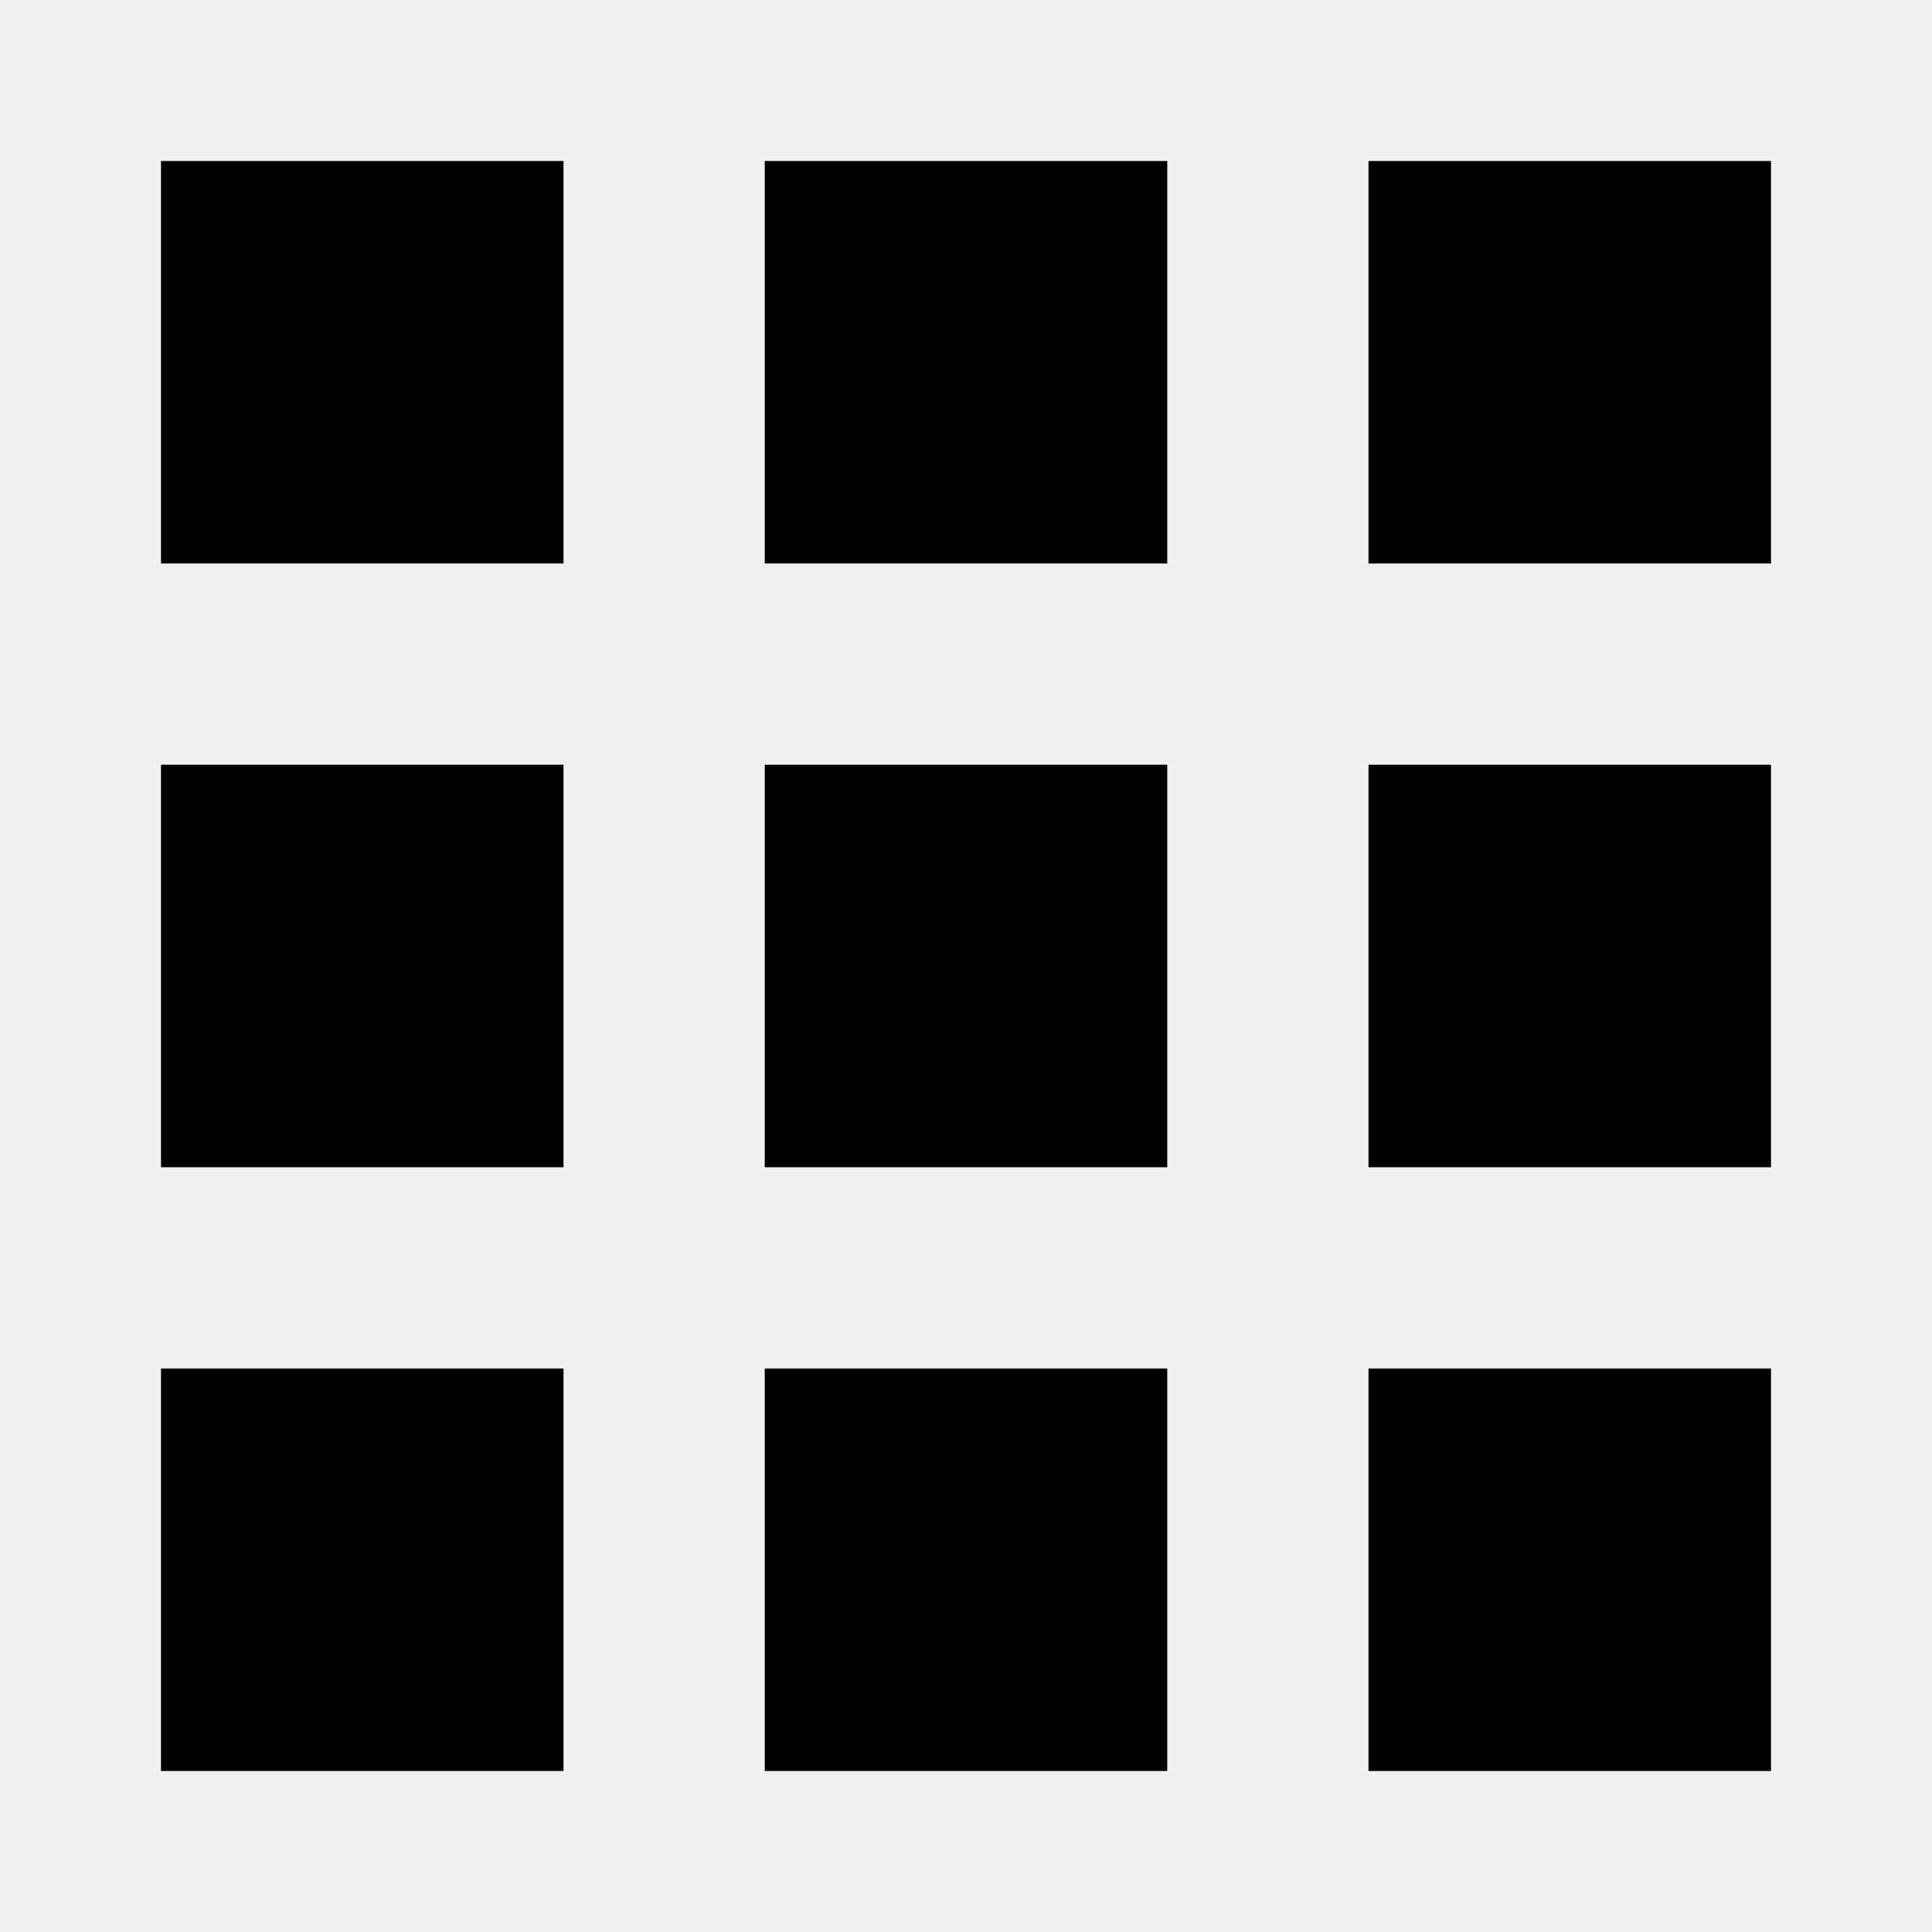
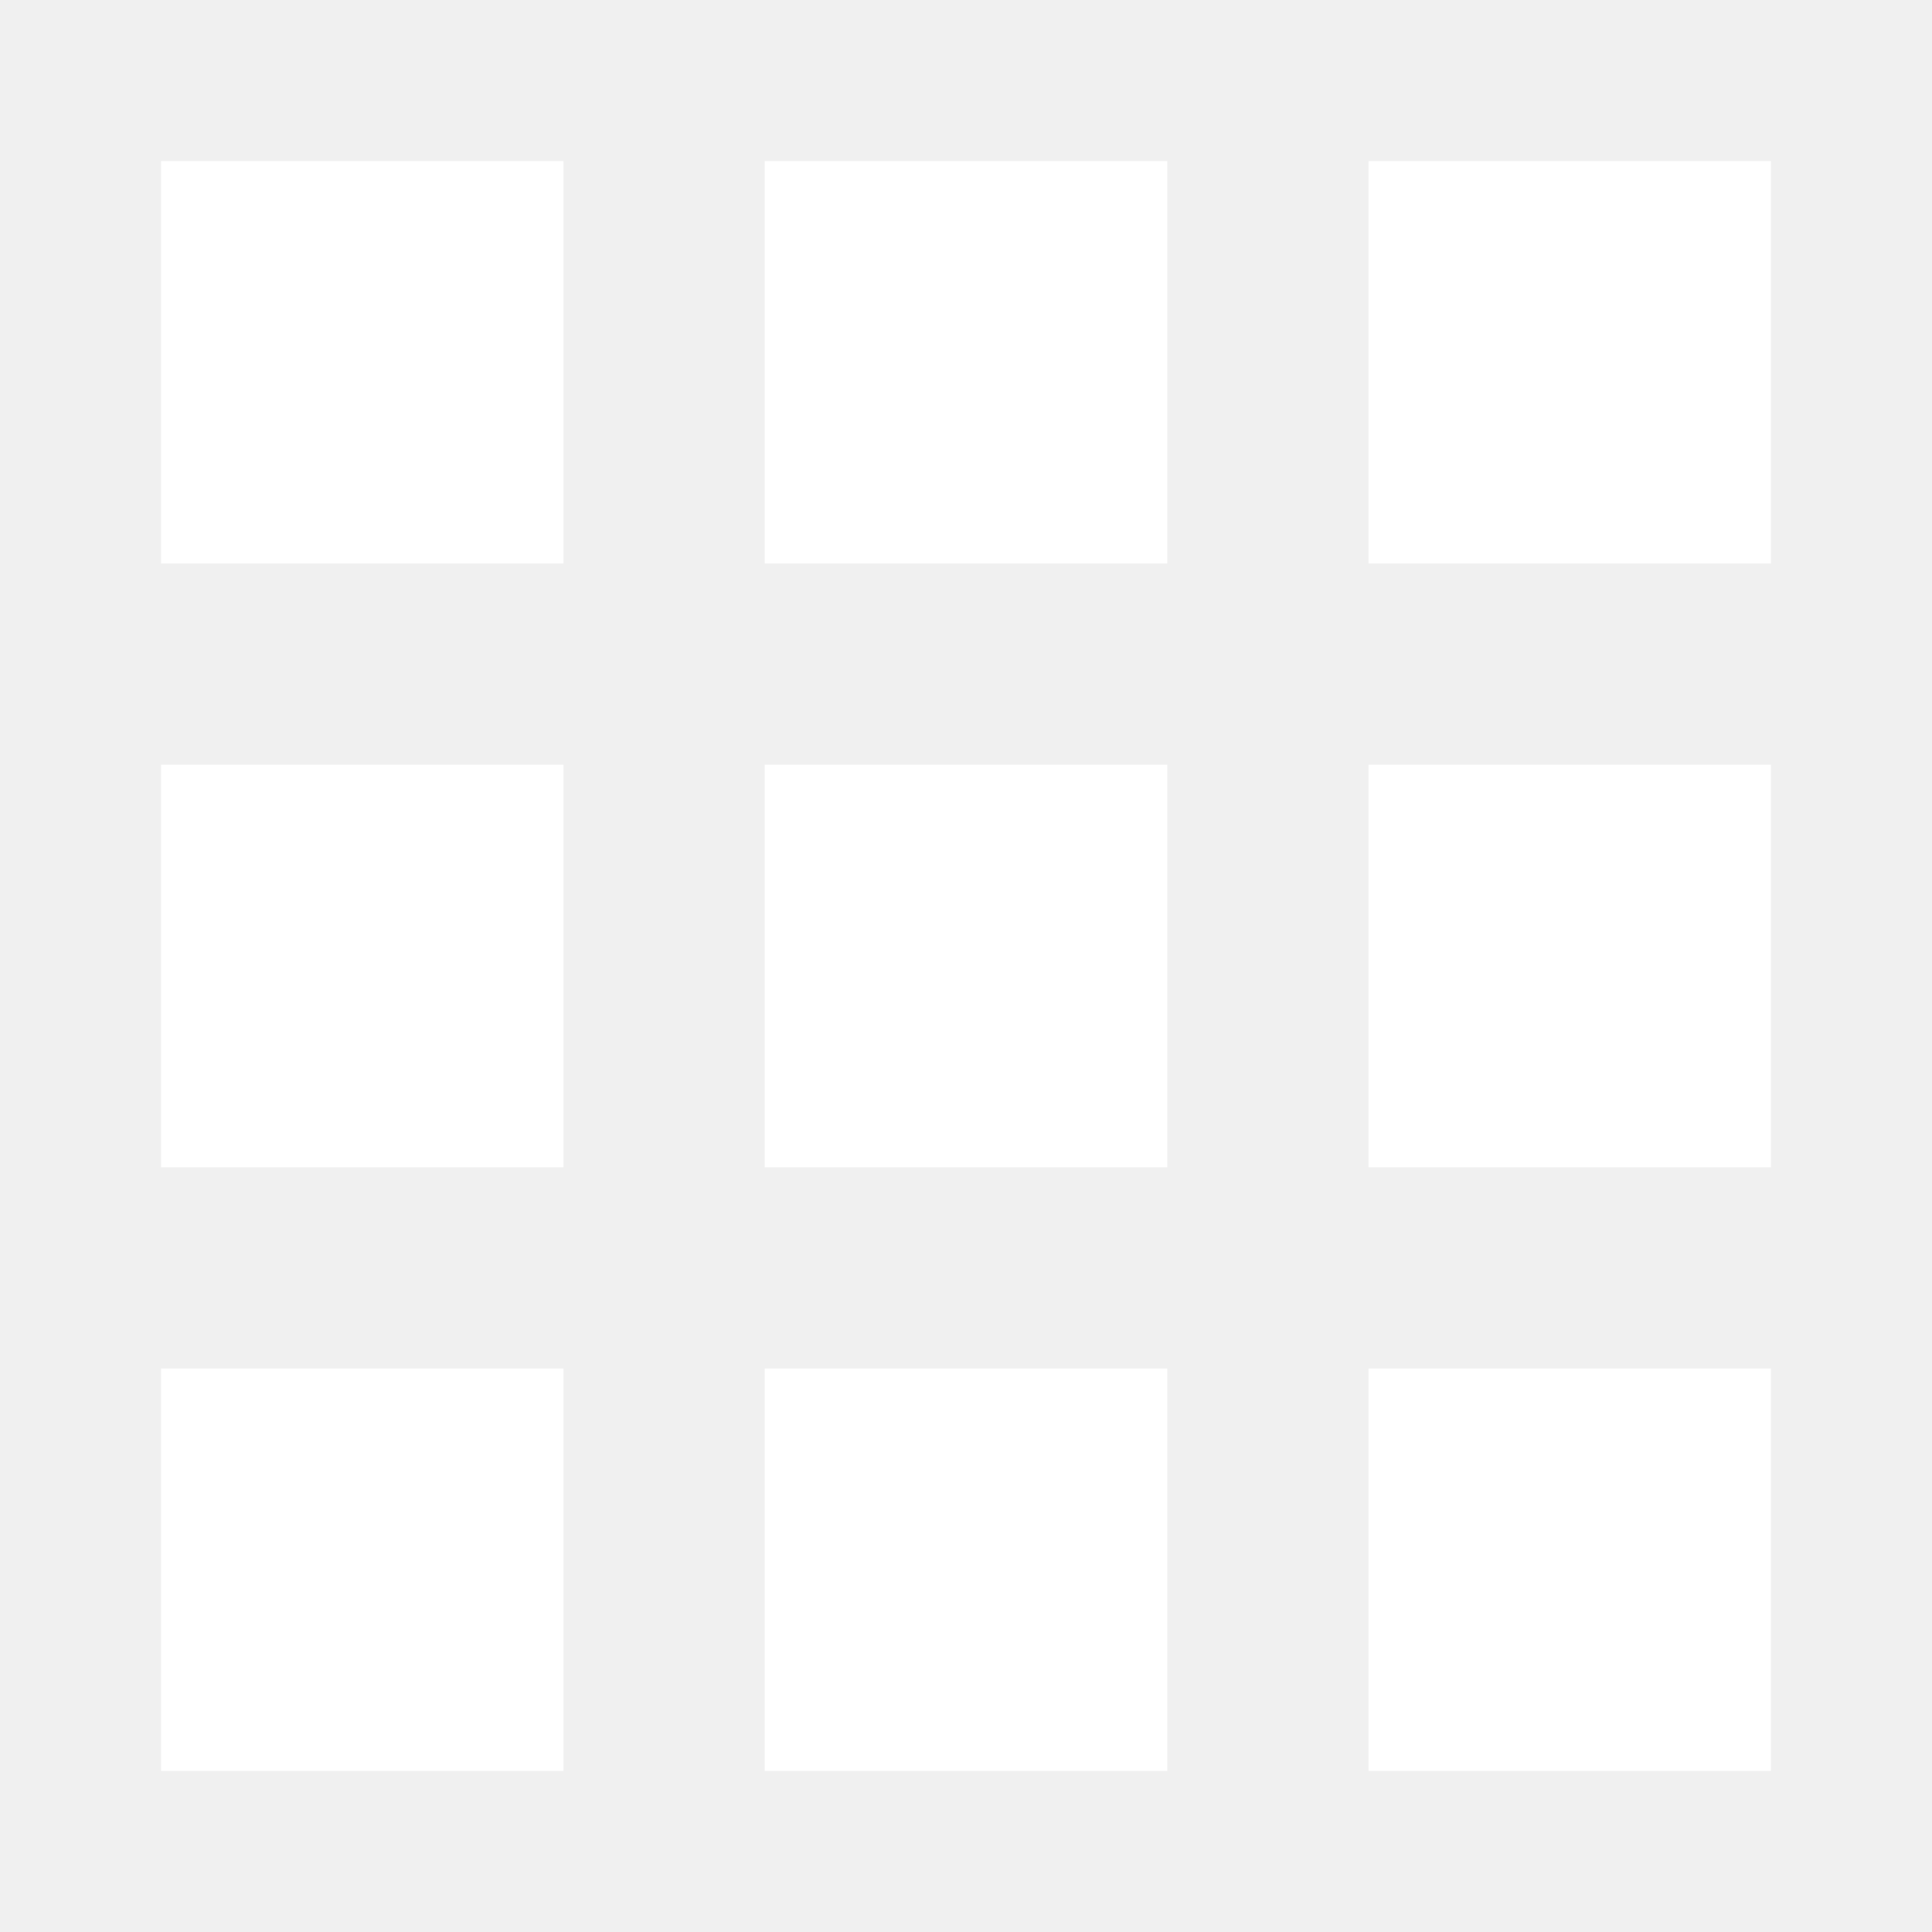
<svg xmlns="http://www.w3.org/2000/svg" width="800px" height="800px" viewBox="0 0 48 48">
  <path d="M0 0h48v48H0z" fill="none" />
-   <g id="Shopicon">
+   <g id="Shopicon" fill="#ffffff">
    <rect x="4" y="4" width="10" height="10" />
    <rect x="19" y="4" width="10" height="10" />
    <rect x="34" y="4" width="10" height="10" />
    <rect x="4" y="19" width="10" height="10" />
    <rect x="19" y="19" width="10" height="10" />
    <rect x="34" y="19" width="10" height="10" />
    <rect x="4" y="34" width="10" height="10" />
    <rect x="19" y="34" width="10" height="10" />
    <rect x="34" y="34" width="10" height="10" />
  </g>
</svg>
